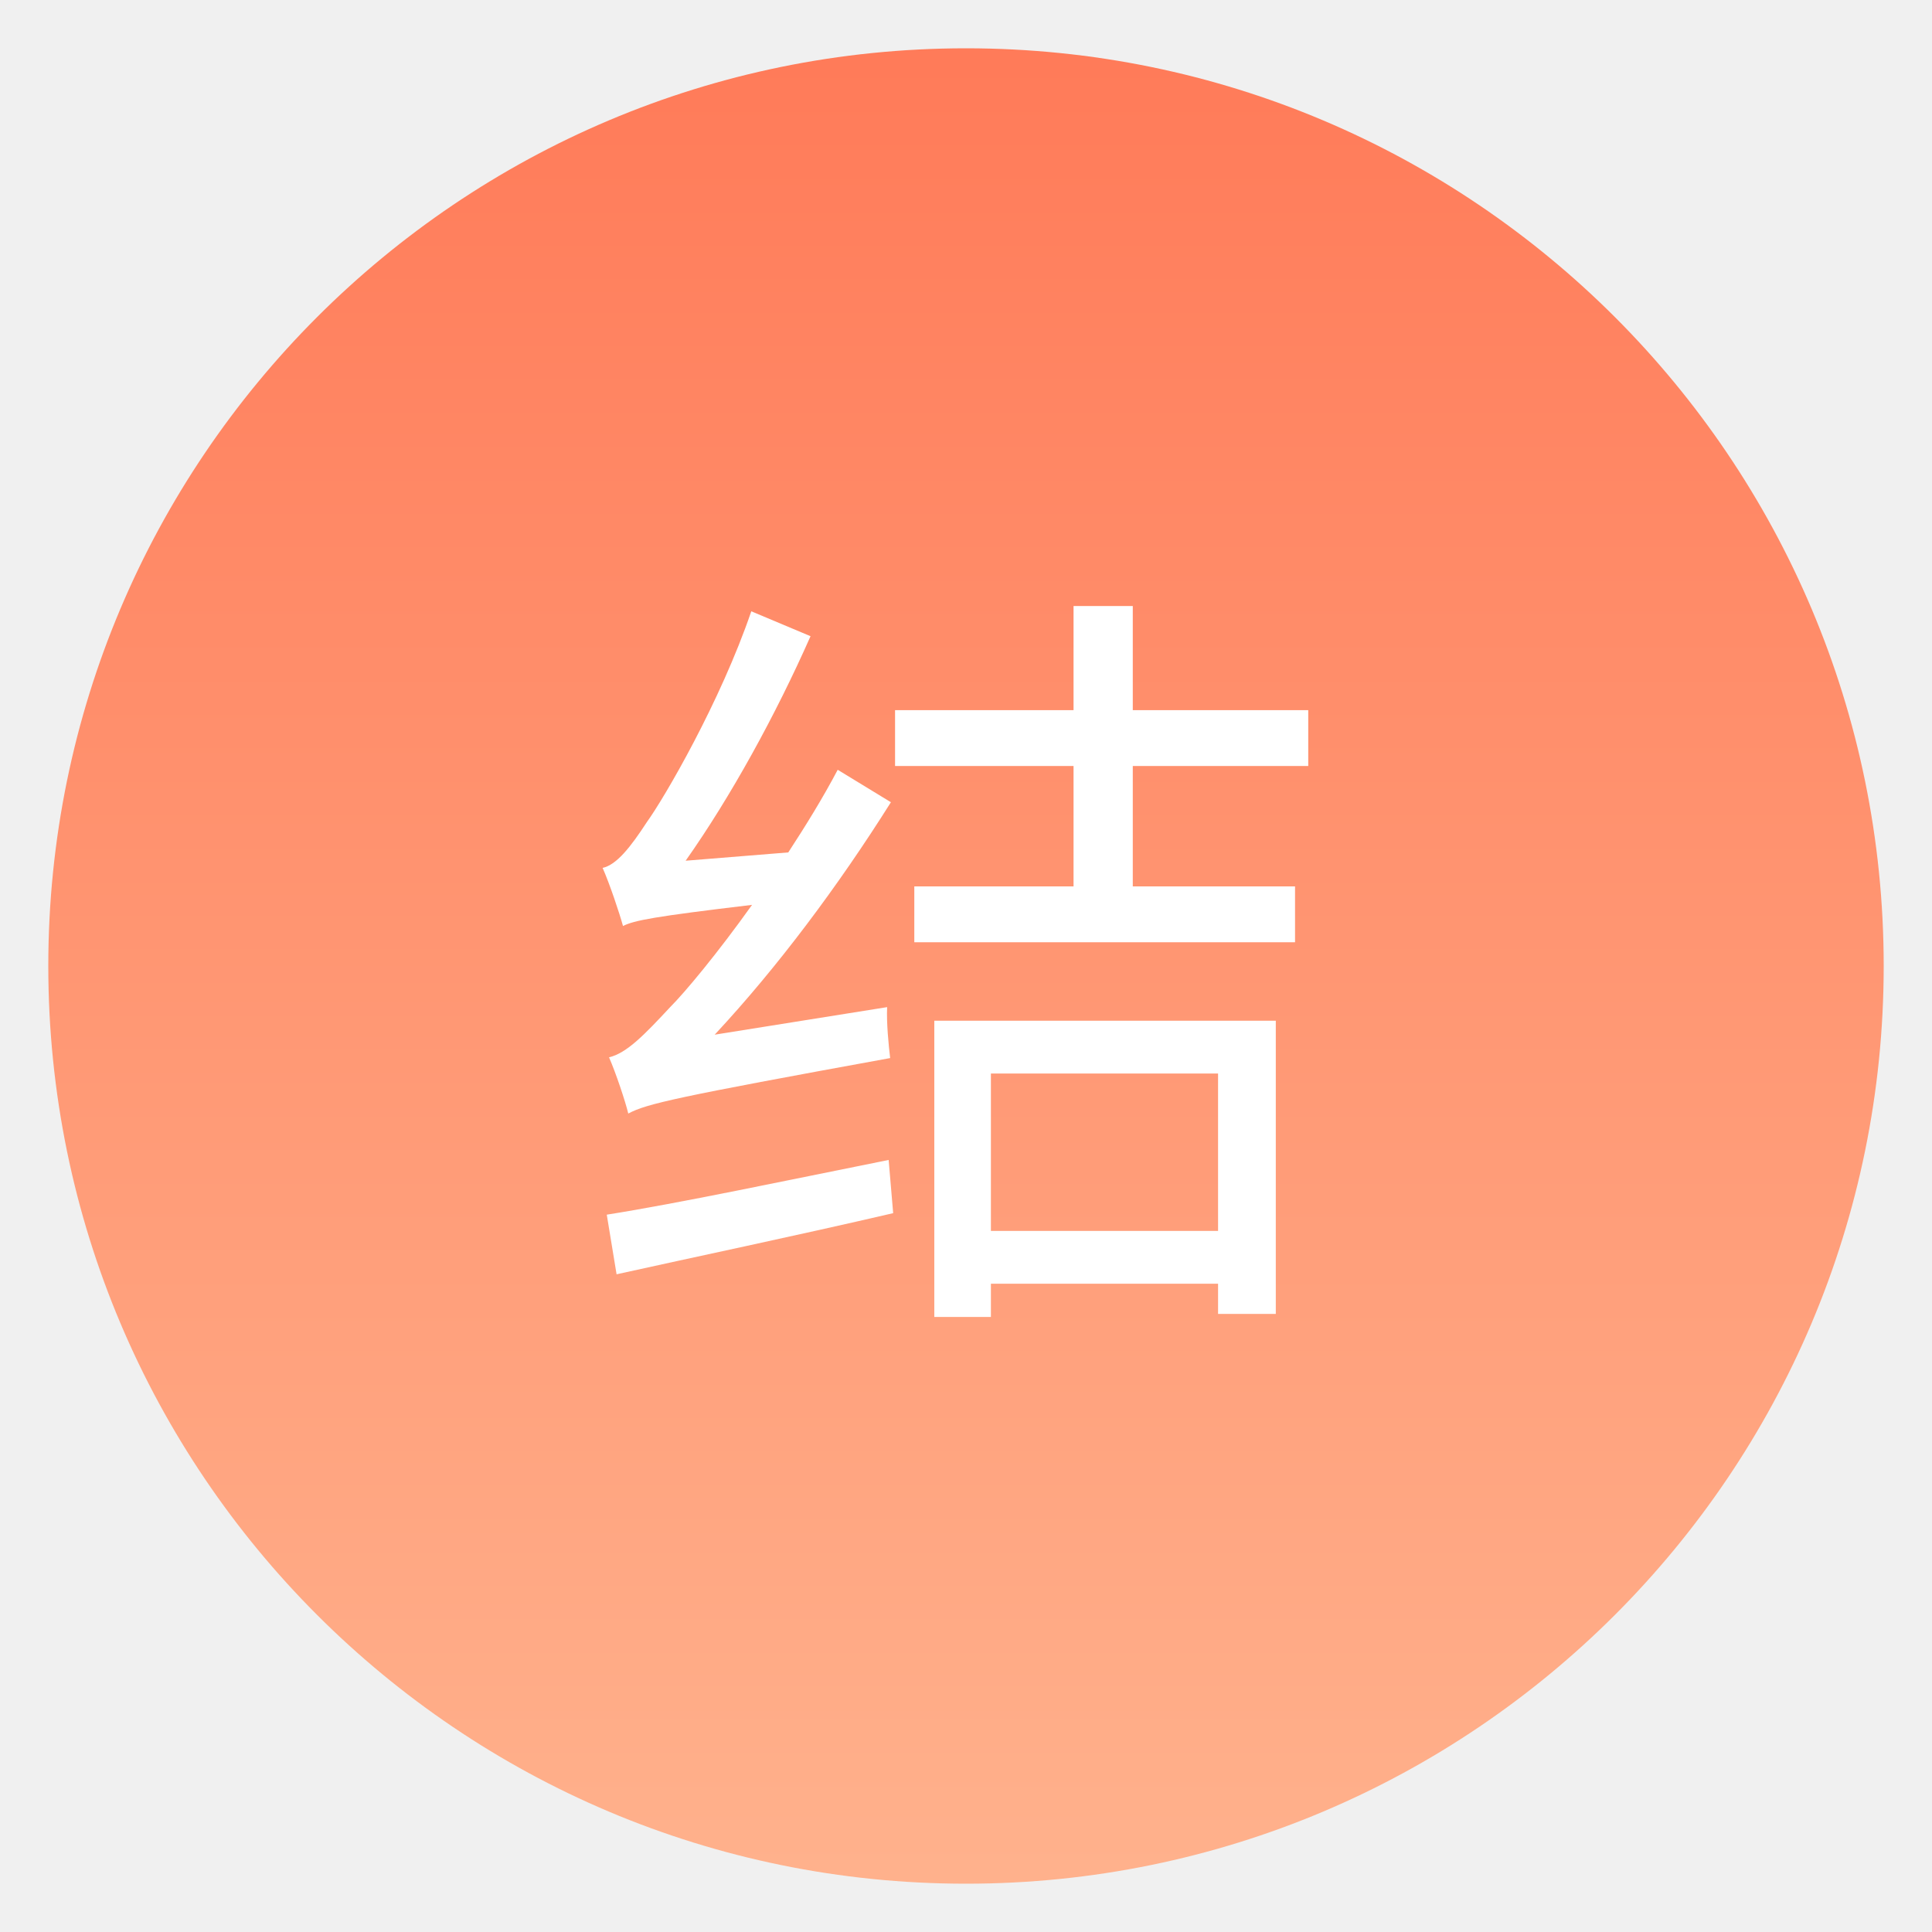
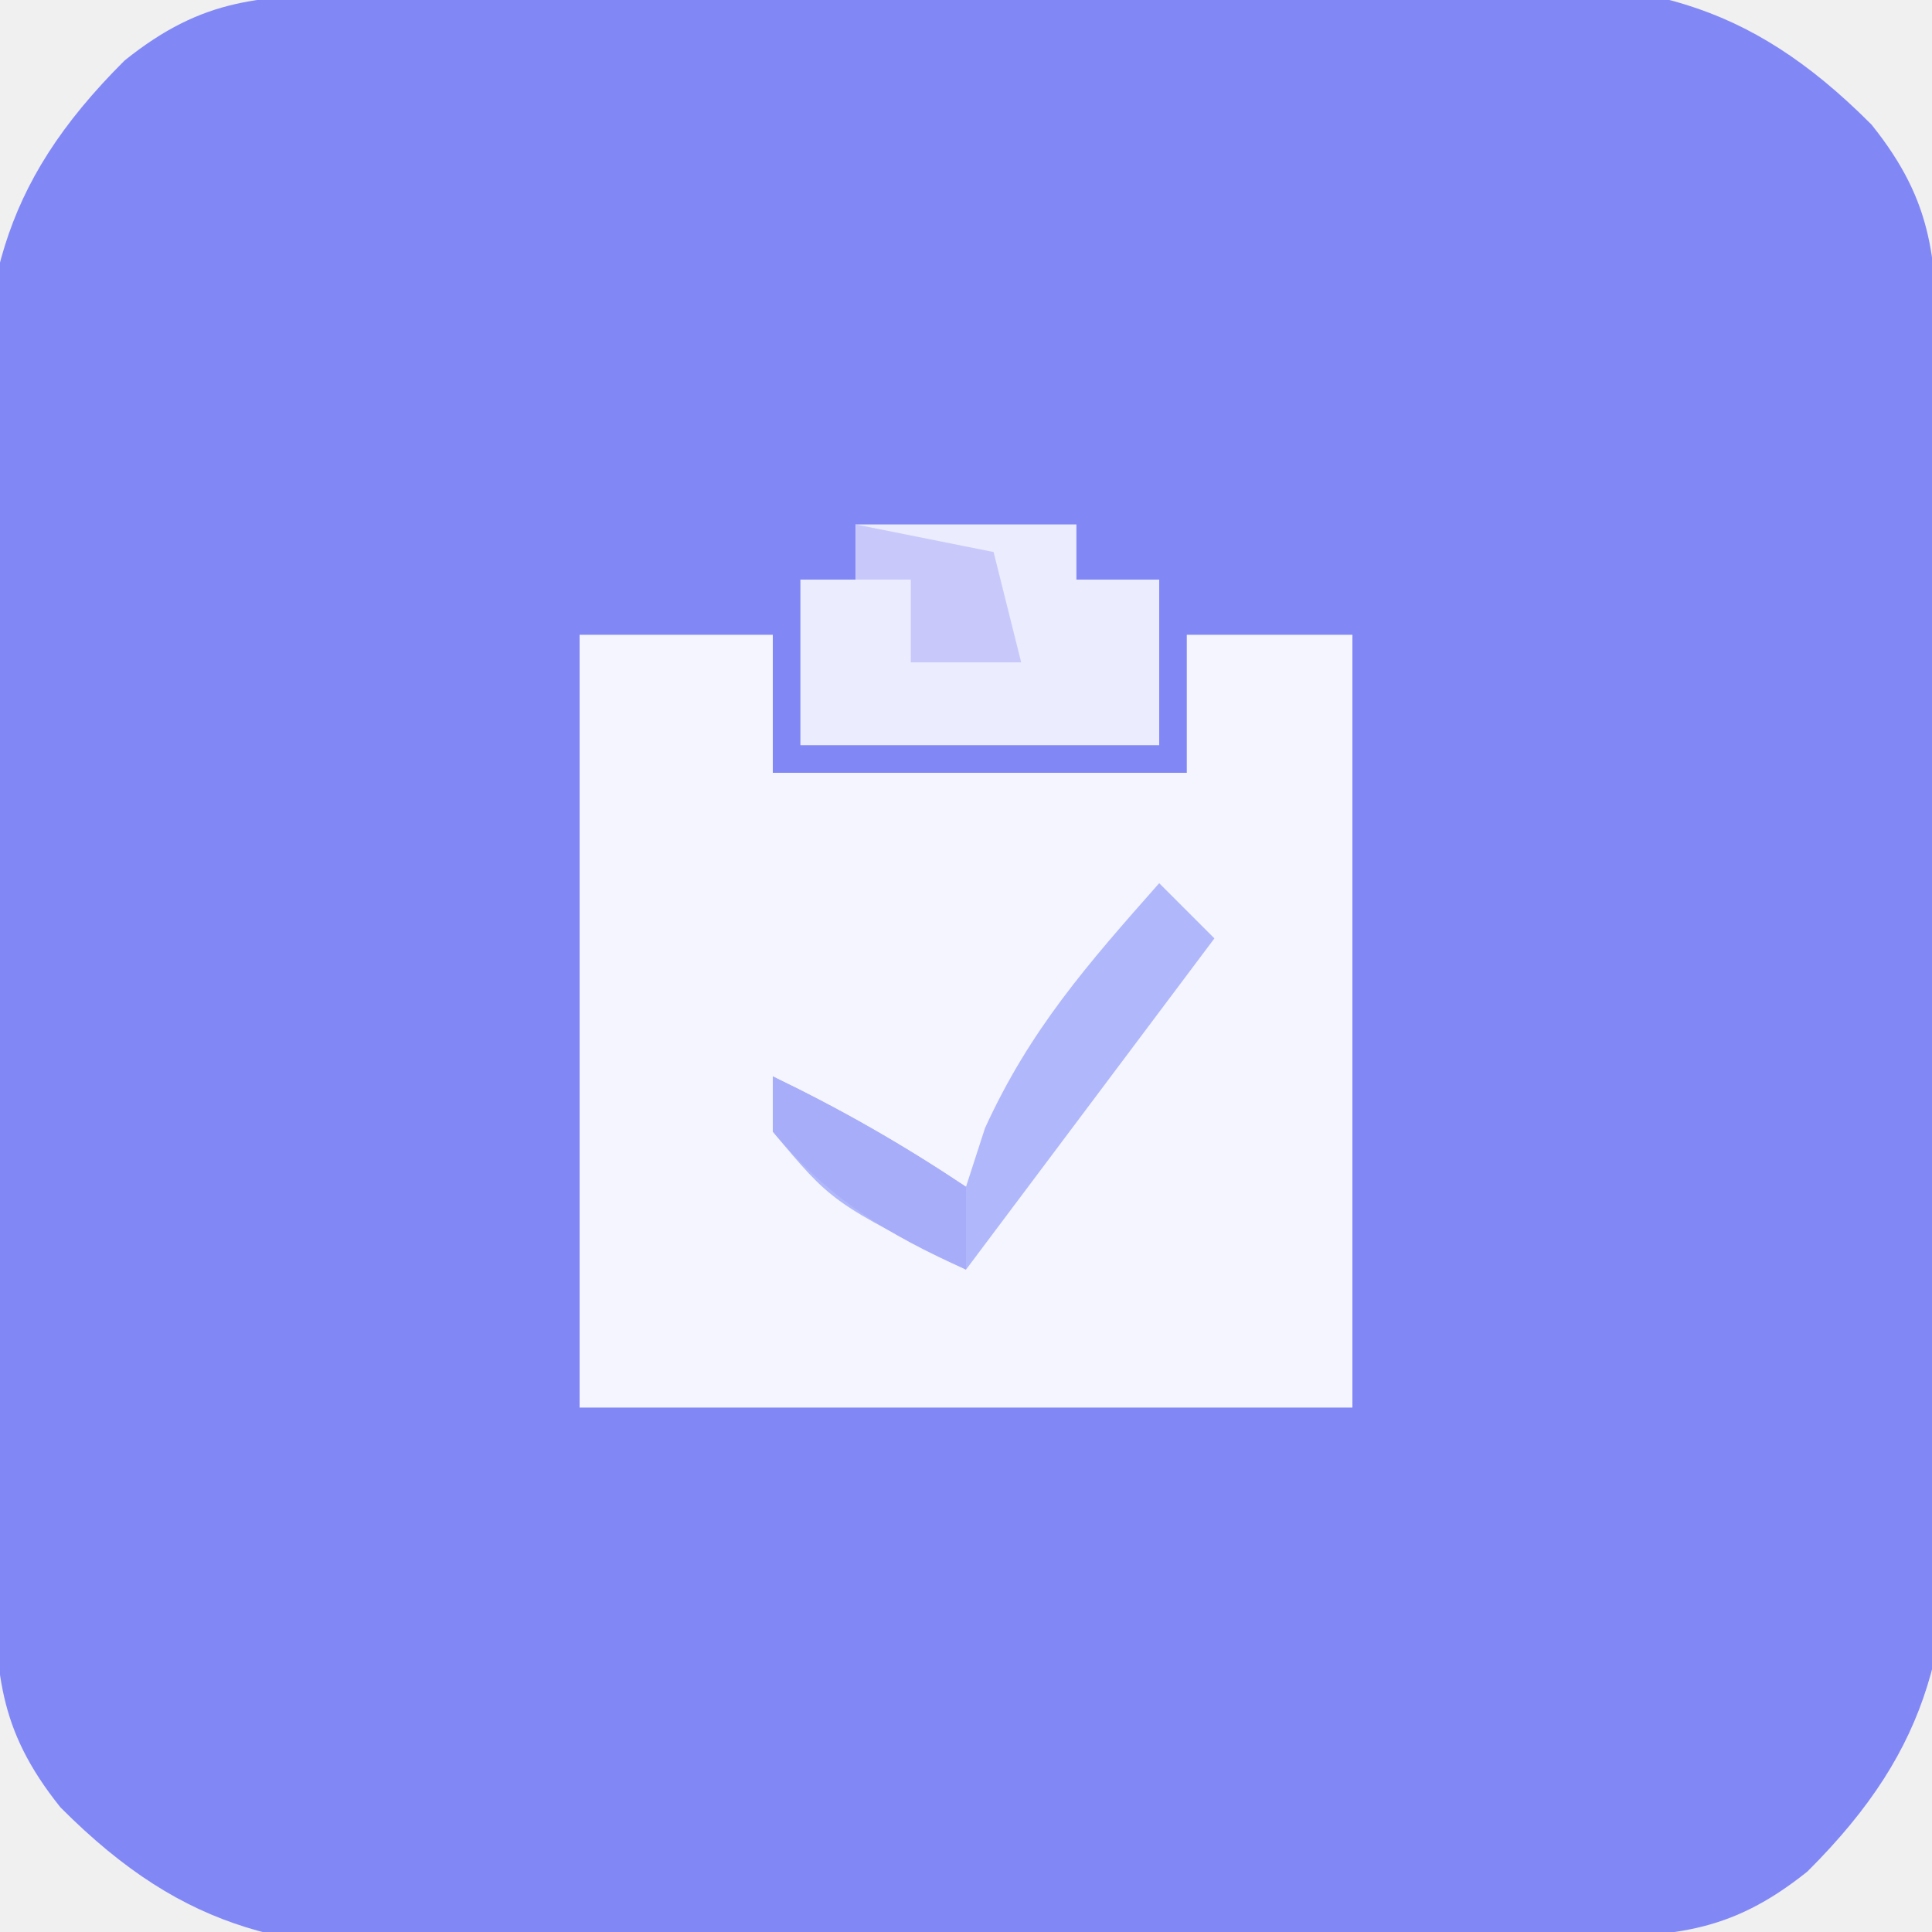
- <svg xmlns="http://www.w3.org/2000/svg" width="80" height="80" viewBox="0 0 80 80">
-   <defs>
-     <linearGradient id="bjGradient" x1="0%" y1="0%" x2="0%" y2="100%">
-       <stop offset="0%" stop-color="#ff7b59" />
-       <stop offset="100%" stop-color="#ffb18c" />
-     </linearGradient>
-   </defs>
-   <circle cx="40" cy="40" r="38" fill="url(#bjGradient)" />
-   <text x="40" y="52" font-size="32" font-family="'PingFang SC', 'Microsoft YaHei', Arial" fill="#ffffff" text-anchor="middle">结</text>
+ <svg xmlns="http://www.w3.org/2000/svg" version="1.1" width="70" height="70">
+   <path d="M0 0 C1.058 -0.019 2.117 -0.039 3.207 -0.058 C8.06 -0.116 12.912 -0.165 17.765 -0.196 C20.322 -0.218 22.88 -0.252 25.438 -0.299 C29.126 -0.366 32.812 -0.393 36.501 -0.412 C38.209 -0.454 38.209 -0.454 39.952 -0.497 C46.369 -0.48 50.122 0.092 54.735 4.723 C57.04 7.596 57.074 9.669 57.136 13.282 C57.155 14.34 57.174 15.398 57.194 16.489 C57.252 21.341 57.301 26.194 57.332 31.046 C57.354 33.604 57.388 36.162 57.435 38.719 C57.502 42.407 57.529 46.094 57.548 49.783 C57.576 50.922 57.604 52.061 57.632 53.234 C57.616 59.65 57.044 63.404 52.413 68.017 C49.54 70.321 47.467 70.356 43.854 70.417 C42.796 70.437 41.737 70.456 40.647 70.476 C35.794 70.534 30.942 70.583 26.089 70.614 C23.532 70.635 20.974 70.669 18.417 70.716 C14.728 70.783 11.042 70.811 7.353 70.83 C6.214 70.858 5.075 70.885 3.902 70.914 C-2.515 70.898 -6.268 70.326 -10.881 65.695 C-13.186 62.822 -13.22 60.749 -13.282 57.136 C-13.301 56.077 -13.32 55.019 -13.34 53.929 C-13.398 49.076 -13.447 44.224 -13.478 39.371 C-13.5 36.813 -13.534 34.256 -13.581 31.698 C-13.648 28.01 -13.675 24.323 -13.694 20.635 C-13.722 19.496 -13.75 18.357 -13.778 17.184 C-13.762 10.767 -13.19 7.013 -8.559 2.401 C-5.686 0.096 -3.613 0.061 0 0 Z " fill="#8188F6" transform="translate(13.073,-0.2087402)" />
+   <path d="M0 0 C2.31 0 4.62 0 7 0 C7 1.65 7 3.3 7 5 C11.95 5 16.9 5 22 5 C22 3.35 22 1.7 22 0 C23.98 0 25.96 0 28 0 C28 9.24 28 18.48 28 28 C18.76 28 9.52 28 0 28 C0 18.76 0 9.52 0 0 Z " fill="#F4F5FE" transform="translate(21,23)" />
+   <path d="M0 0 C2.64 0 5.28 0 8 0 C8 0.66 8 1.32 8 2 C8.99 2 9.98 2 11 2 C11 3.98 11 5.96 11 8 C6.71 8 2.42 8 -2 8 C-2 6.02 -2 4.04 -2 2 C-1.34 2 -0.68 2 0 2 C0 1.34 0 0.68 0 0 Z " fill="#EBECFD" transform="translate(31,19)" />
+   <path d="M0 0 C0.66 0.66 1.32 1.32 2 2 C-2.455 7.94 -2.455 7.94 -7 14 C-11.857 11.571 -11.857 11.571 -14 9 C-14 8.34 -14 7.68 -14 7 C-11.506 8.204 -9.319 9.454 -7 11 C-6.773 10.299 -6.546 9.598 -6.312 8.875 C-4.683 5.307 -2.594 2.935 0 0 Z " fill="#B0B7FA" transform="translate(42,32)" />
+   <path d="M0 0 C2.475 0.495 2.475 0.495 5 1 C5.33 2.32 5.66 3.64 6 5 C4.68 5 3.36 5 2 5 C2 4.01 2 3.02 2 2 C1.34 2 0.68 2 0 2 C0 1.34 0 0.68 0 0 Z " fill="#C8C9FA" transform="translate(31,19)" />
+   <path d="M0 0 C2.494 1.204 4.681 2.454 7 4 C7 4.99 7 5.98 7 7 C4.133 5.715 2.024 4.429 0 2 C0 1.34 0 0.68 0 0 Z " fill="#A7ADF9" transform="translate(28,39)" />
</svg>
